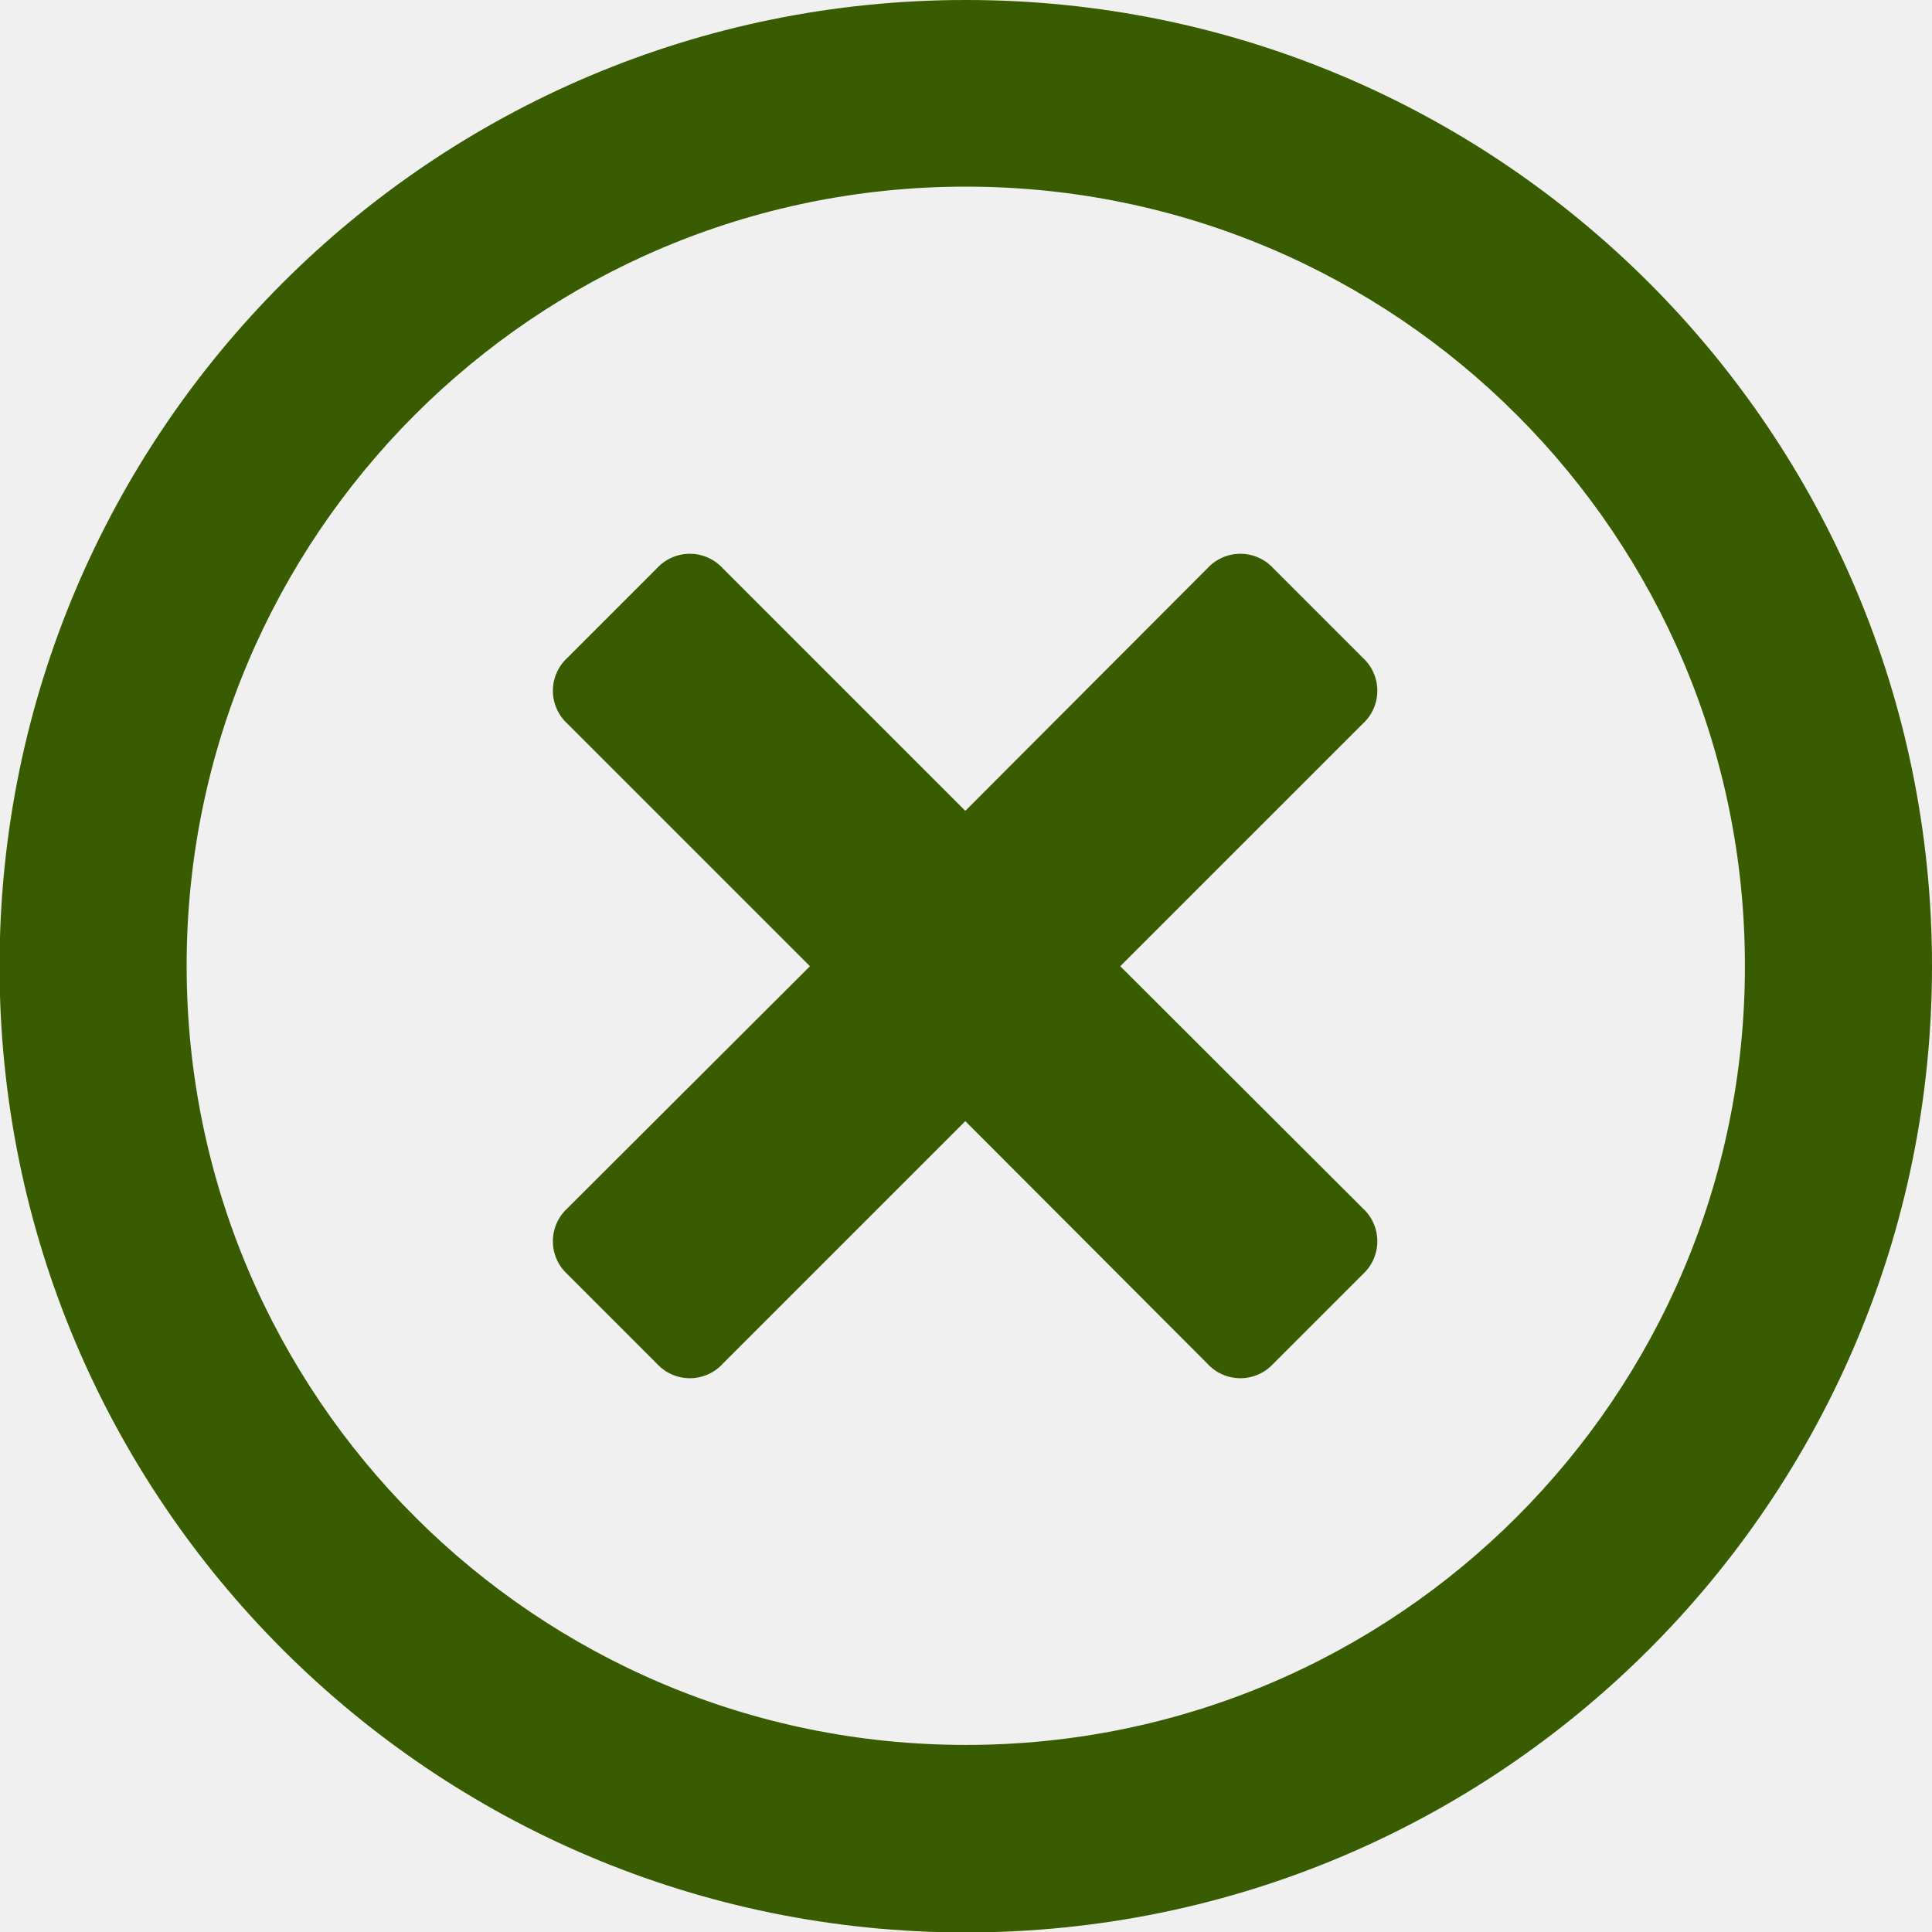
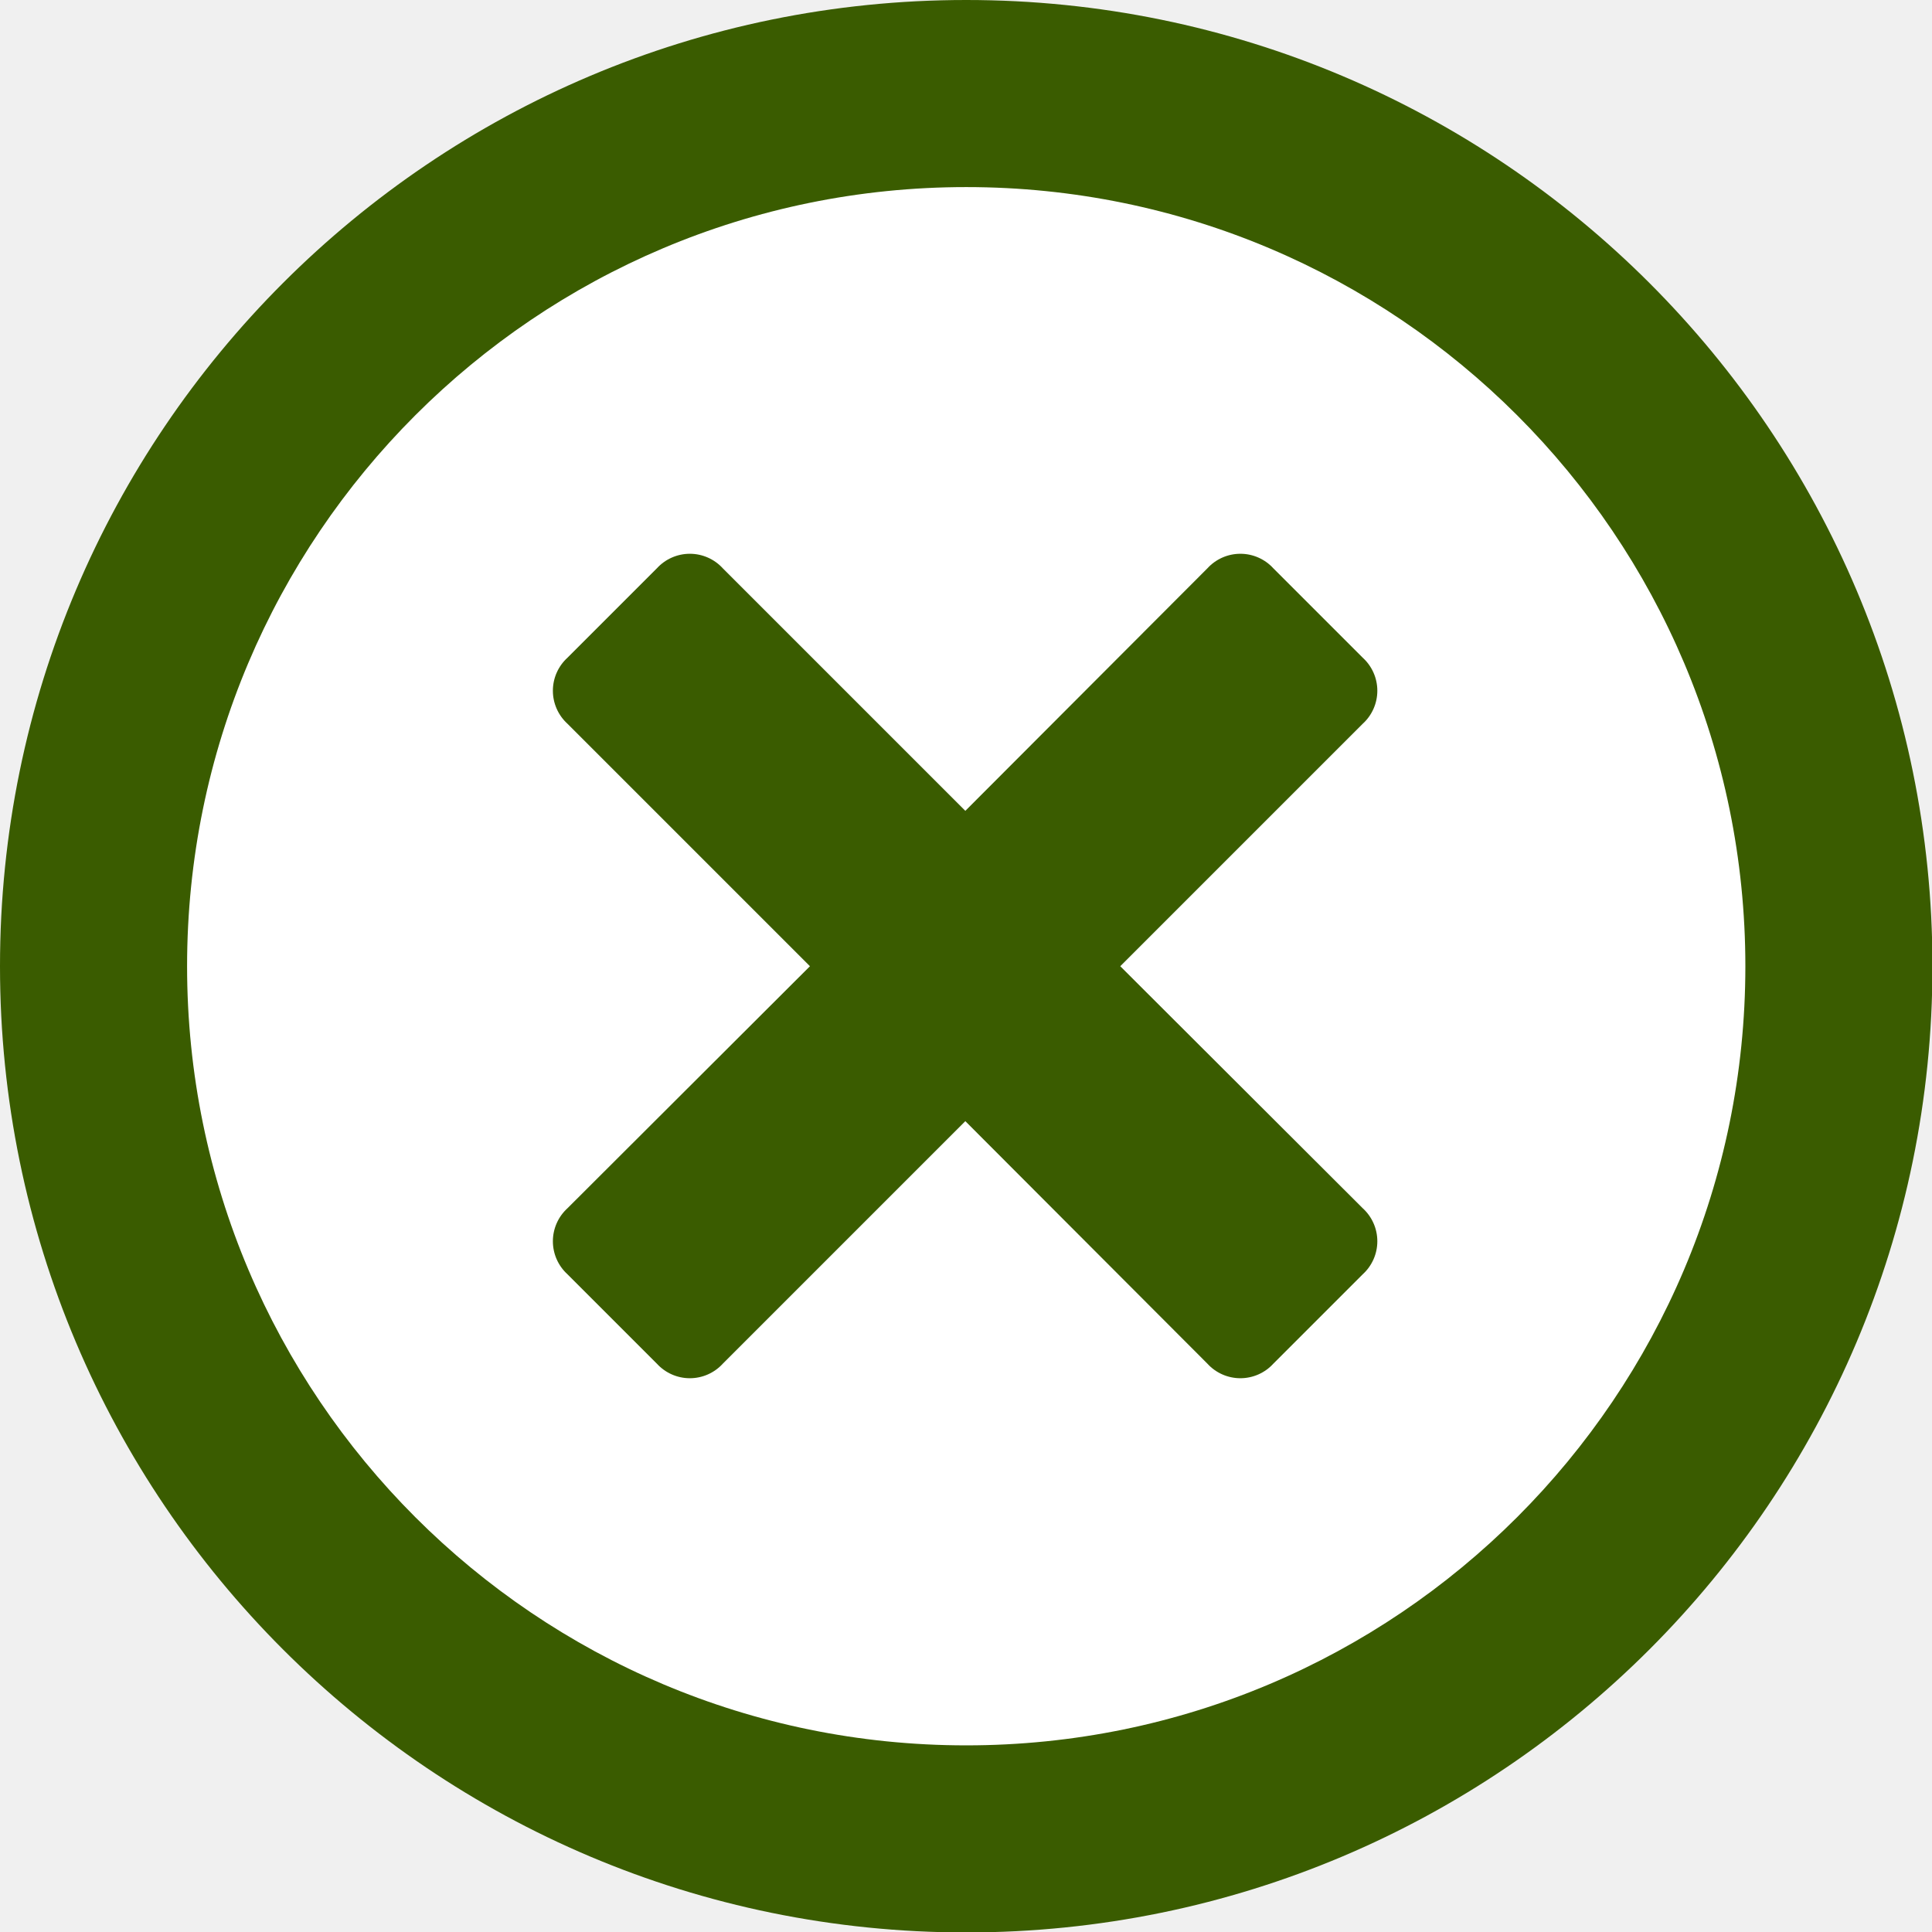
<svg xmlns="http://www.w3.org/2000/svg" width="43.27" height="43.27" viewBox="0 0 43.27 43.27">
  <g id="Layer_2" data-name="Layer 2">
-     <g id="Layer_2-2" data-name="Layer 2">
-       <path d="M21.64,0A21.64,21.64,0,1,0,43.27,21.64,21.63,21.63,0,0,0,21.64,0Zm0,39.08A17.45,17.45,0,1,1,39.08,21.64,17.44,17.44,0,0,1,21.64,39.08Zm8.88-22.87-5.43,5.43,5.43,5.42a1,1,0,0,1,0,1.48l-2,2a1,1,0,0,1-1.48,0l-5.42-5.43-5.43,5.43a1,1,0,0,1-1.48,0l-2-2a1,1,0,0,1,0-1.48l5.43-5.42-5.43-5.43a1,1,0,0,1,0-1.48l2-2a1,1,0,0,1,1.48,0l5.43,5.43,5.42-5.43a1,1,0,0,1,1.48,0l2,2a1,1,0,0,1,0,1.48Z" fill="#3a5c00" />
+     <g id="header">
+       <circle cx="21.64" cy="21.64" r="21.64" fill="#3a5c00" />
+       <circle cx="21.64" cy="21.64" r="17.45" fill="#fff" />
+       <path d="M30.52,16.21l-5.43,5.43,5.43,5.42a1,1,0,0,1,0,1.48l-2,2a1,1,0,0,1-1.48,0l-5.42-5.43-5.43,5.43a1,1,0,0,1-1.48,0l-2-2a1,1,0,0,1,0-1.48l5.43-5.42-5.43-5.43a1,1,0,0,1,0-1.48l2-2a1,1,0,0,1,1.48,0l5.43,5.43,5.42-5.43a1,1,0,0,1,1.48,0l2,2a1,1,0,0,1,0,1.48Z" fill="#3a5c00" />
    </g>
  </g>
</svg>
